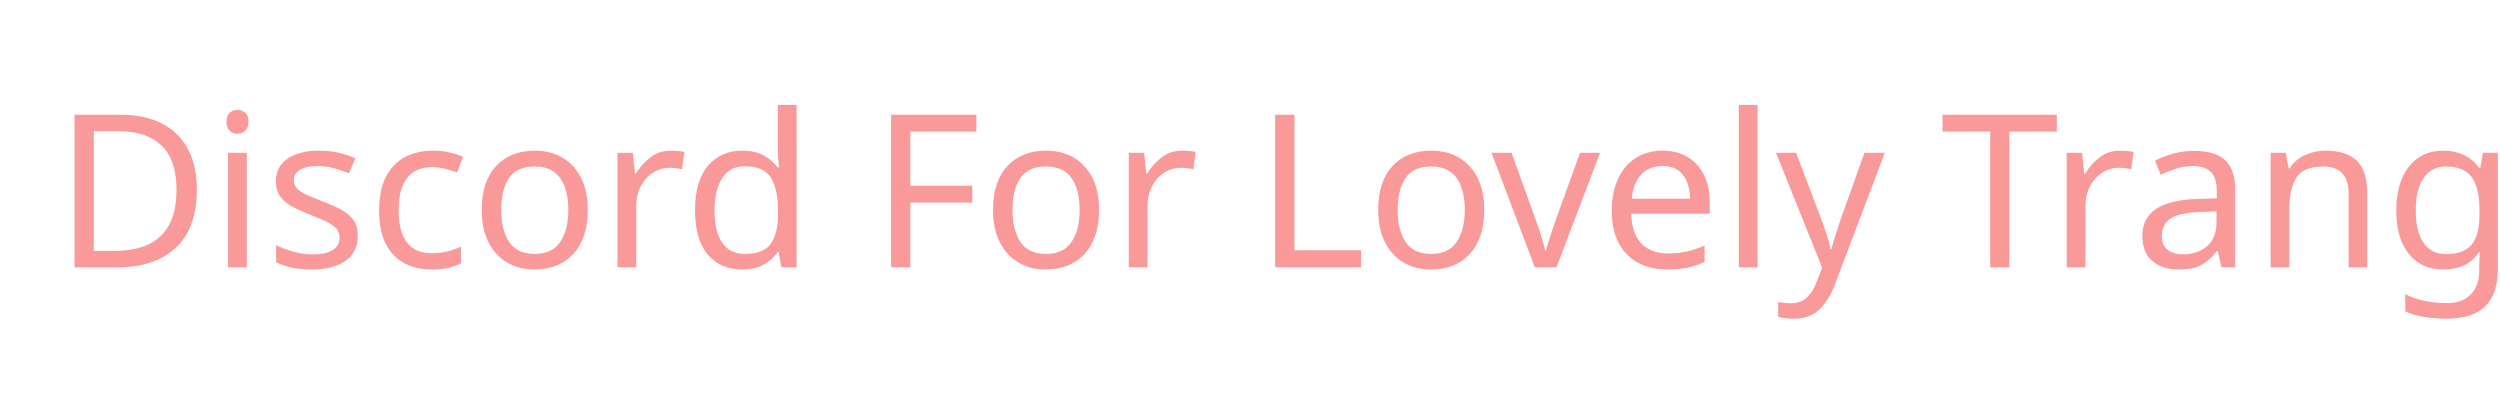
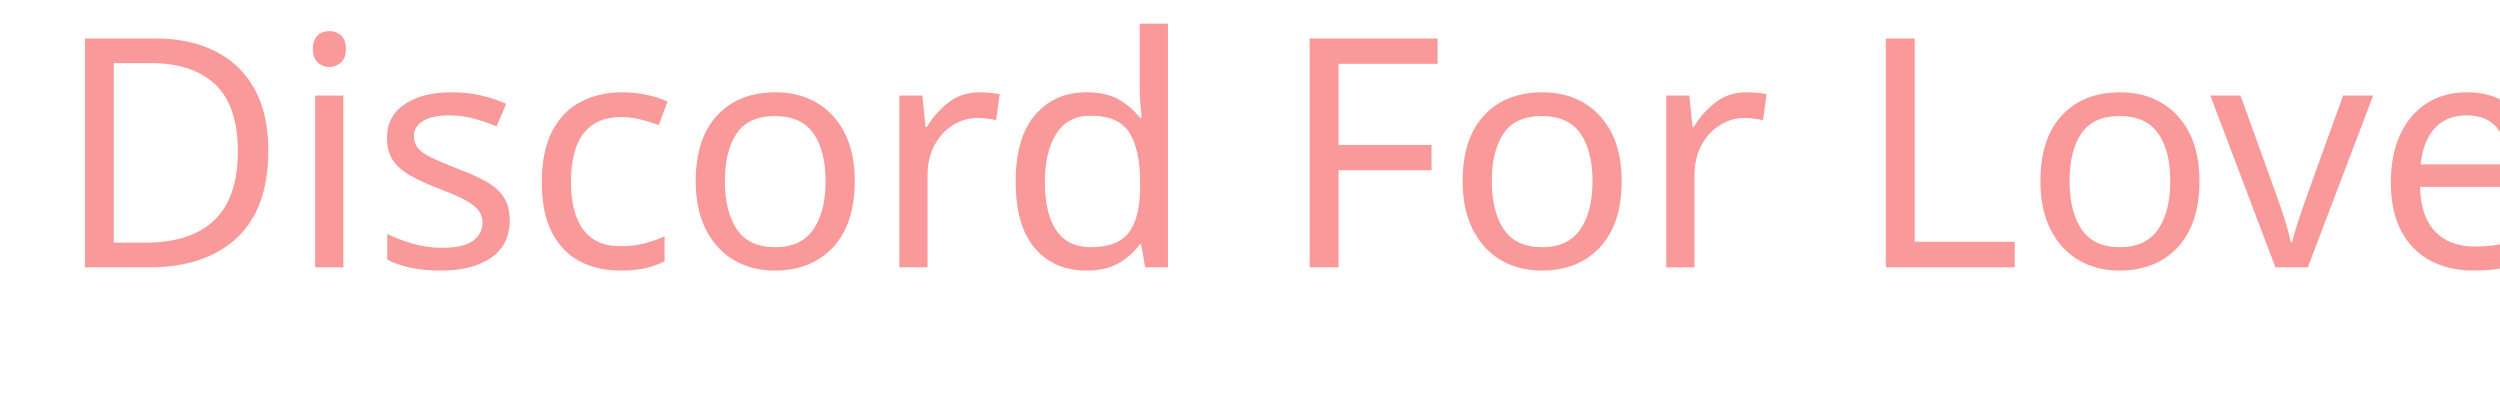
<svg xmlns="http://www.w3.org/2000/svg" viewBox="21.638 -3.508 842.105 136.257">
  <defs />
-   <text style="fill: rgb(250, 153, 153); font-family: 'Adobe Heiti Std'; font-size: 72px; white-space: pre;" x="39.766" y="86.55">Discord For Lovely Trang</text>
+   <text style="fill: rgb(250, 153, 153); font-family: 'Adobe Heiti Std'; font-size: 108px; white-space: pre;" x="39.766" y="86.55">Discord For Lovely Trang</text>
</svg>
